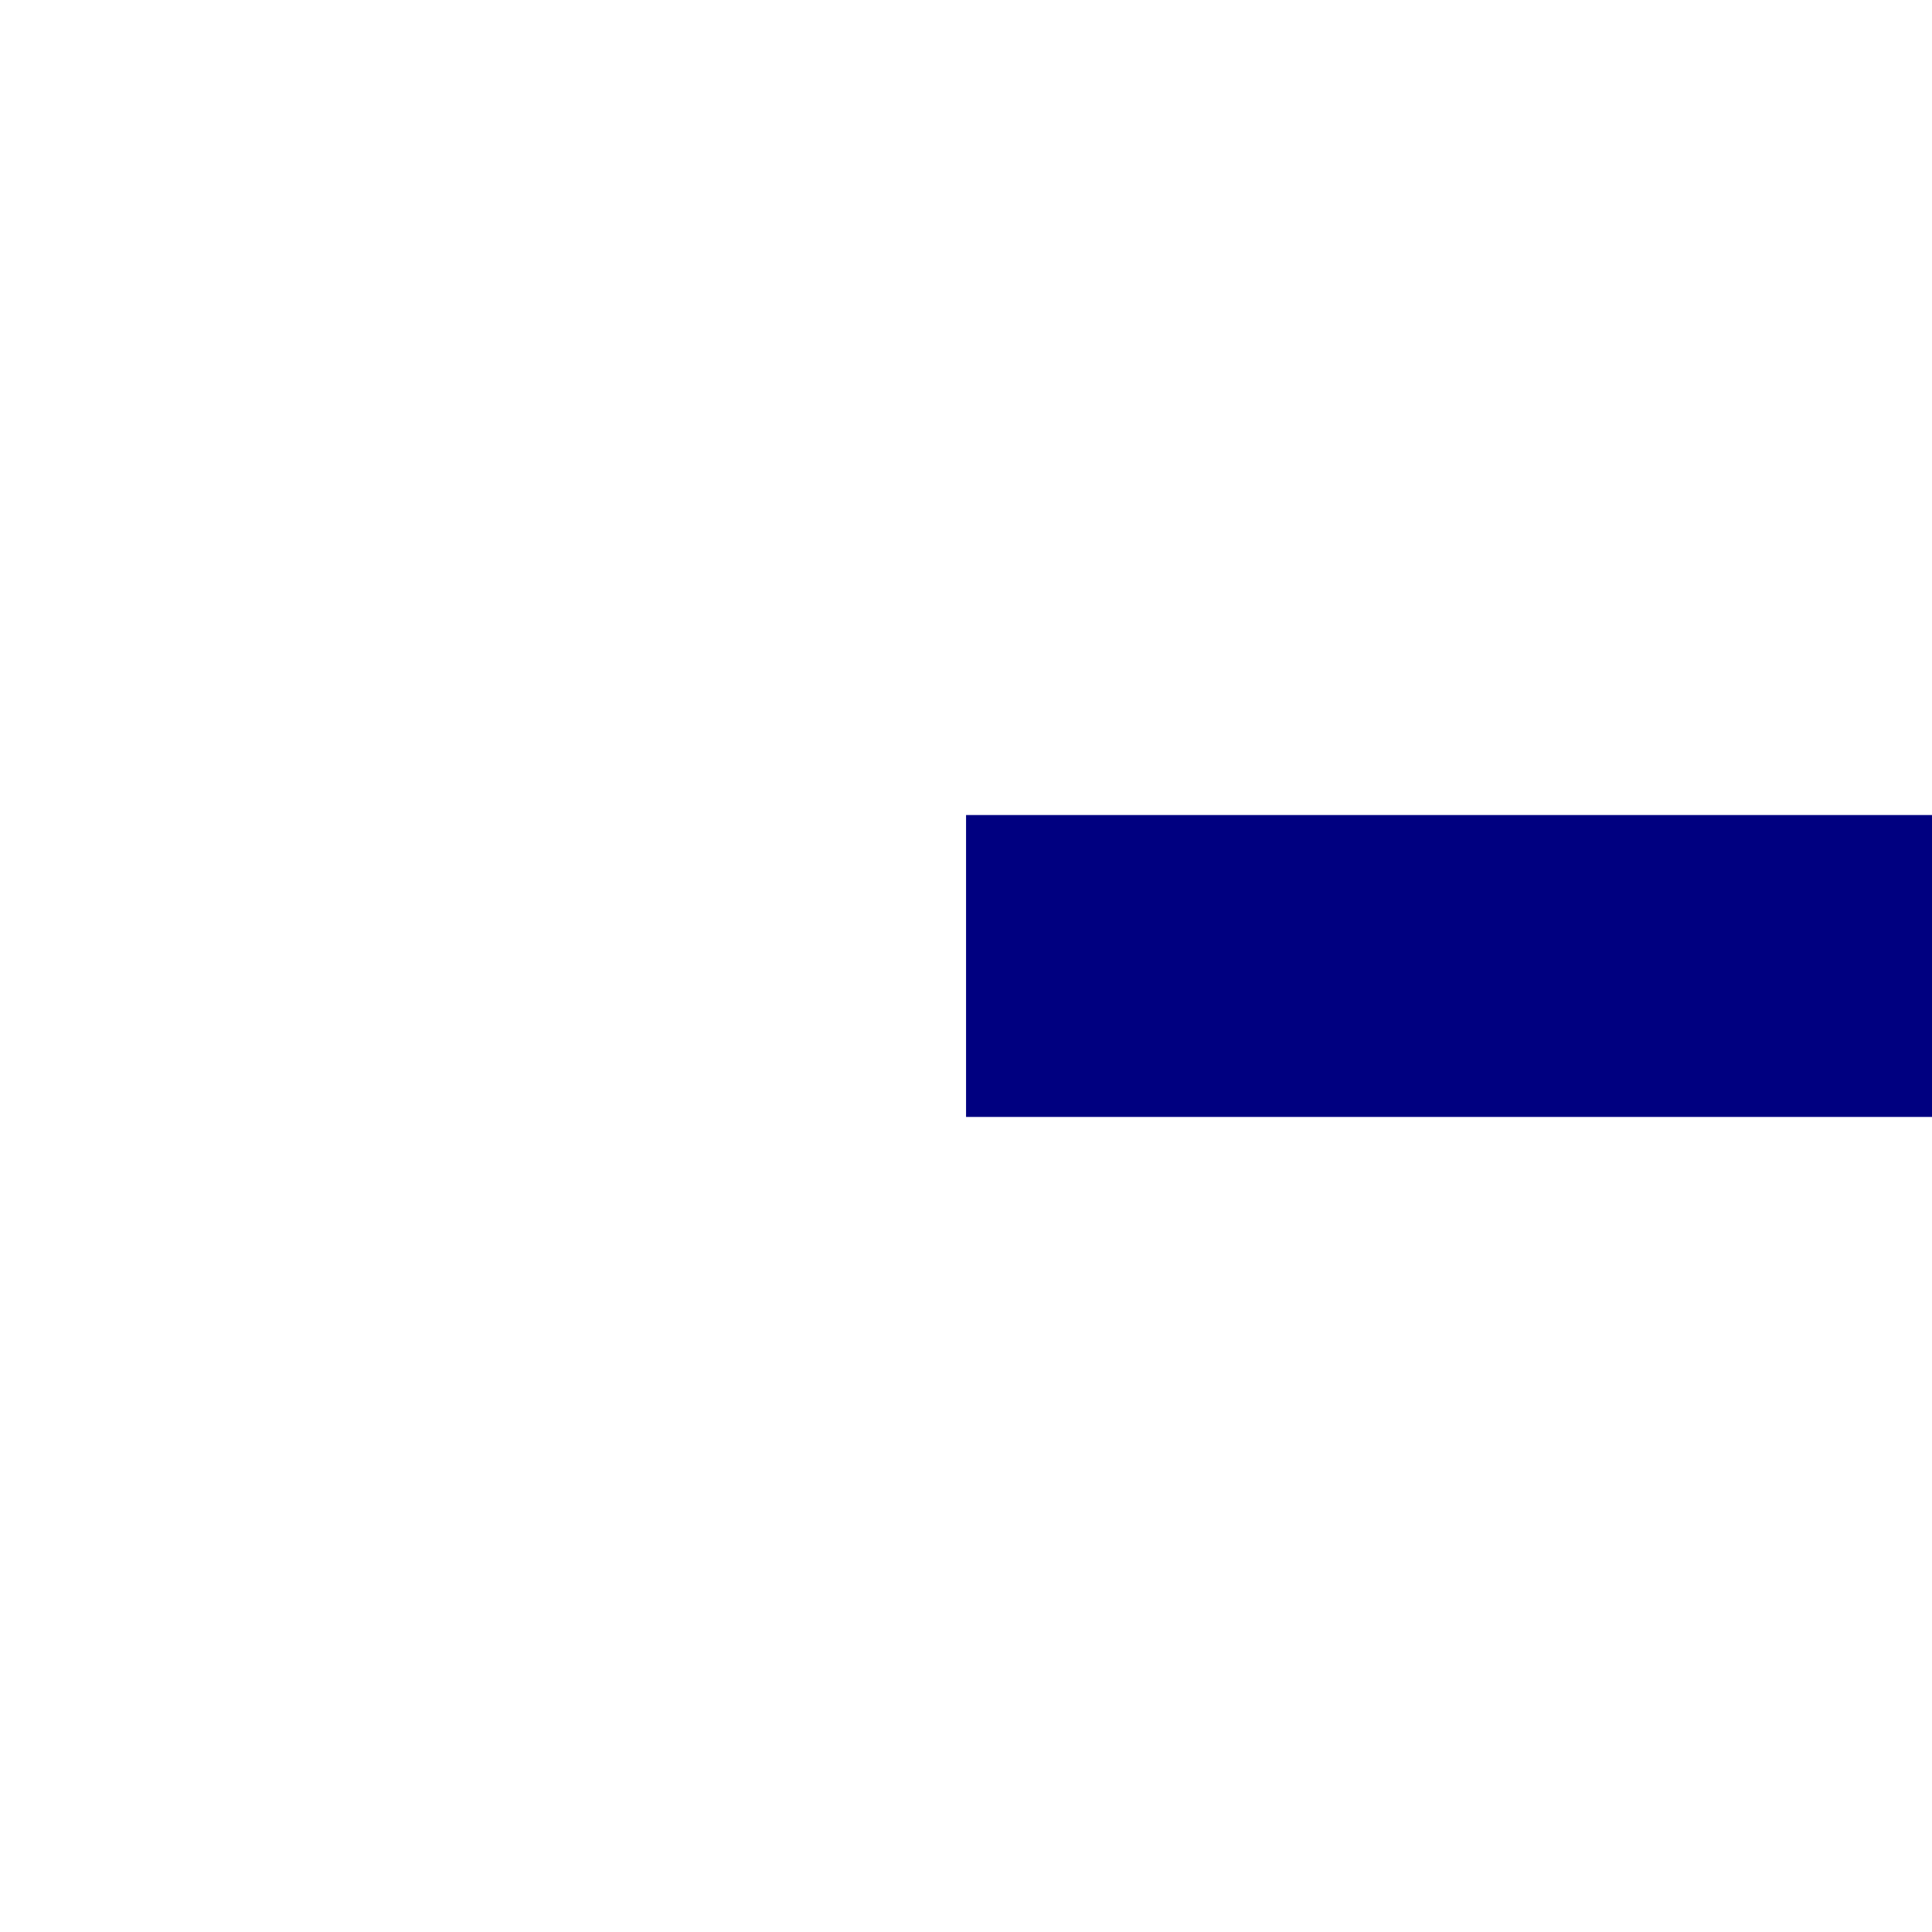
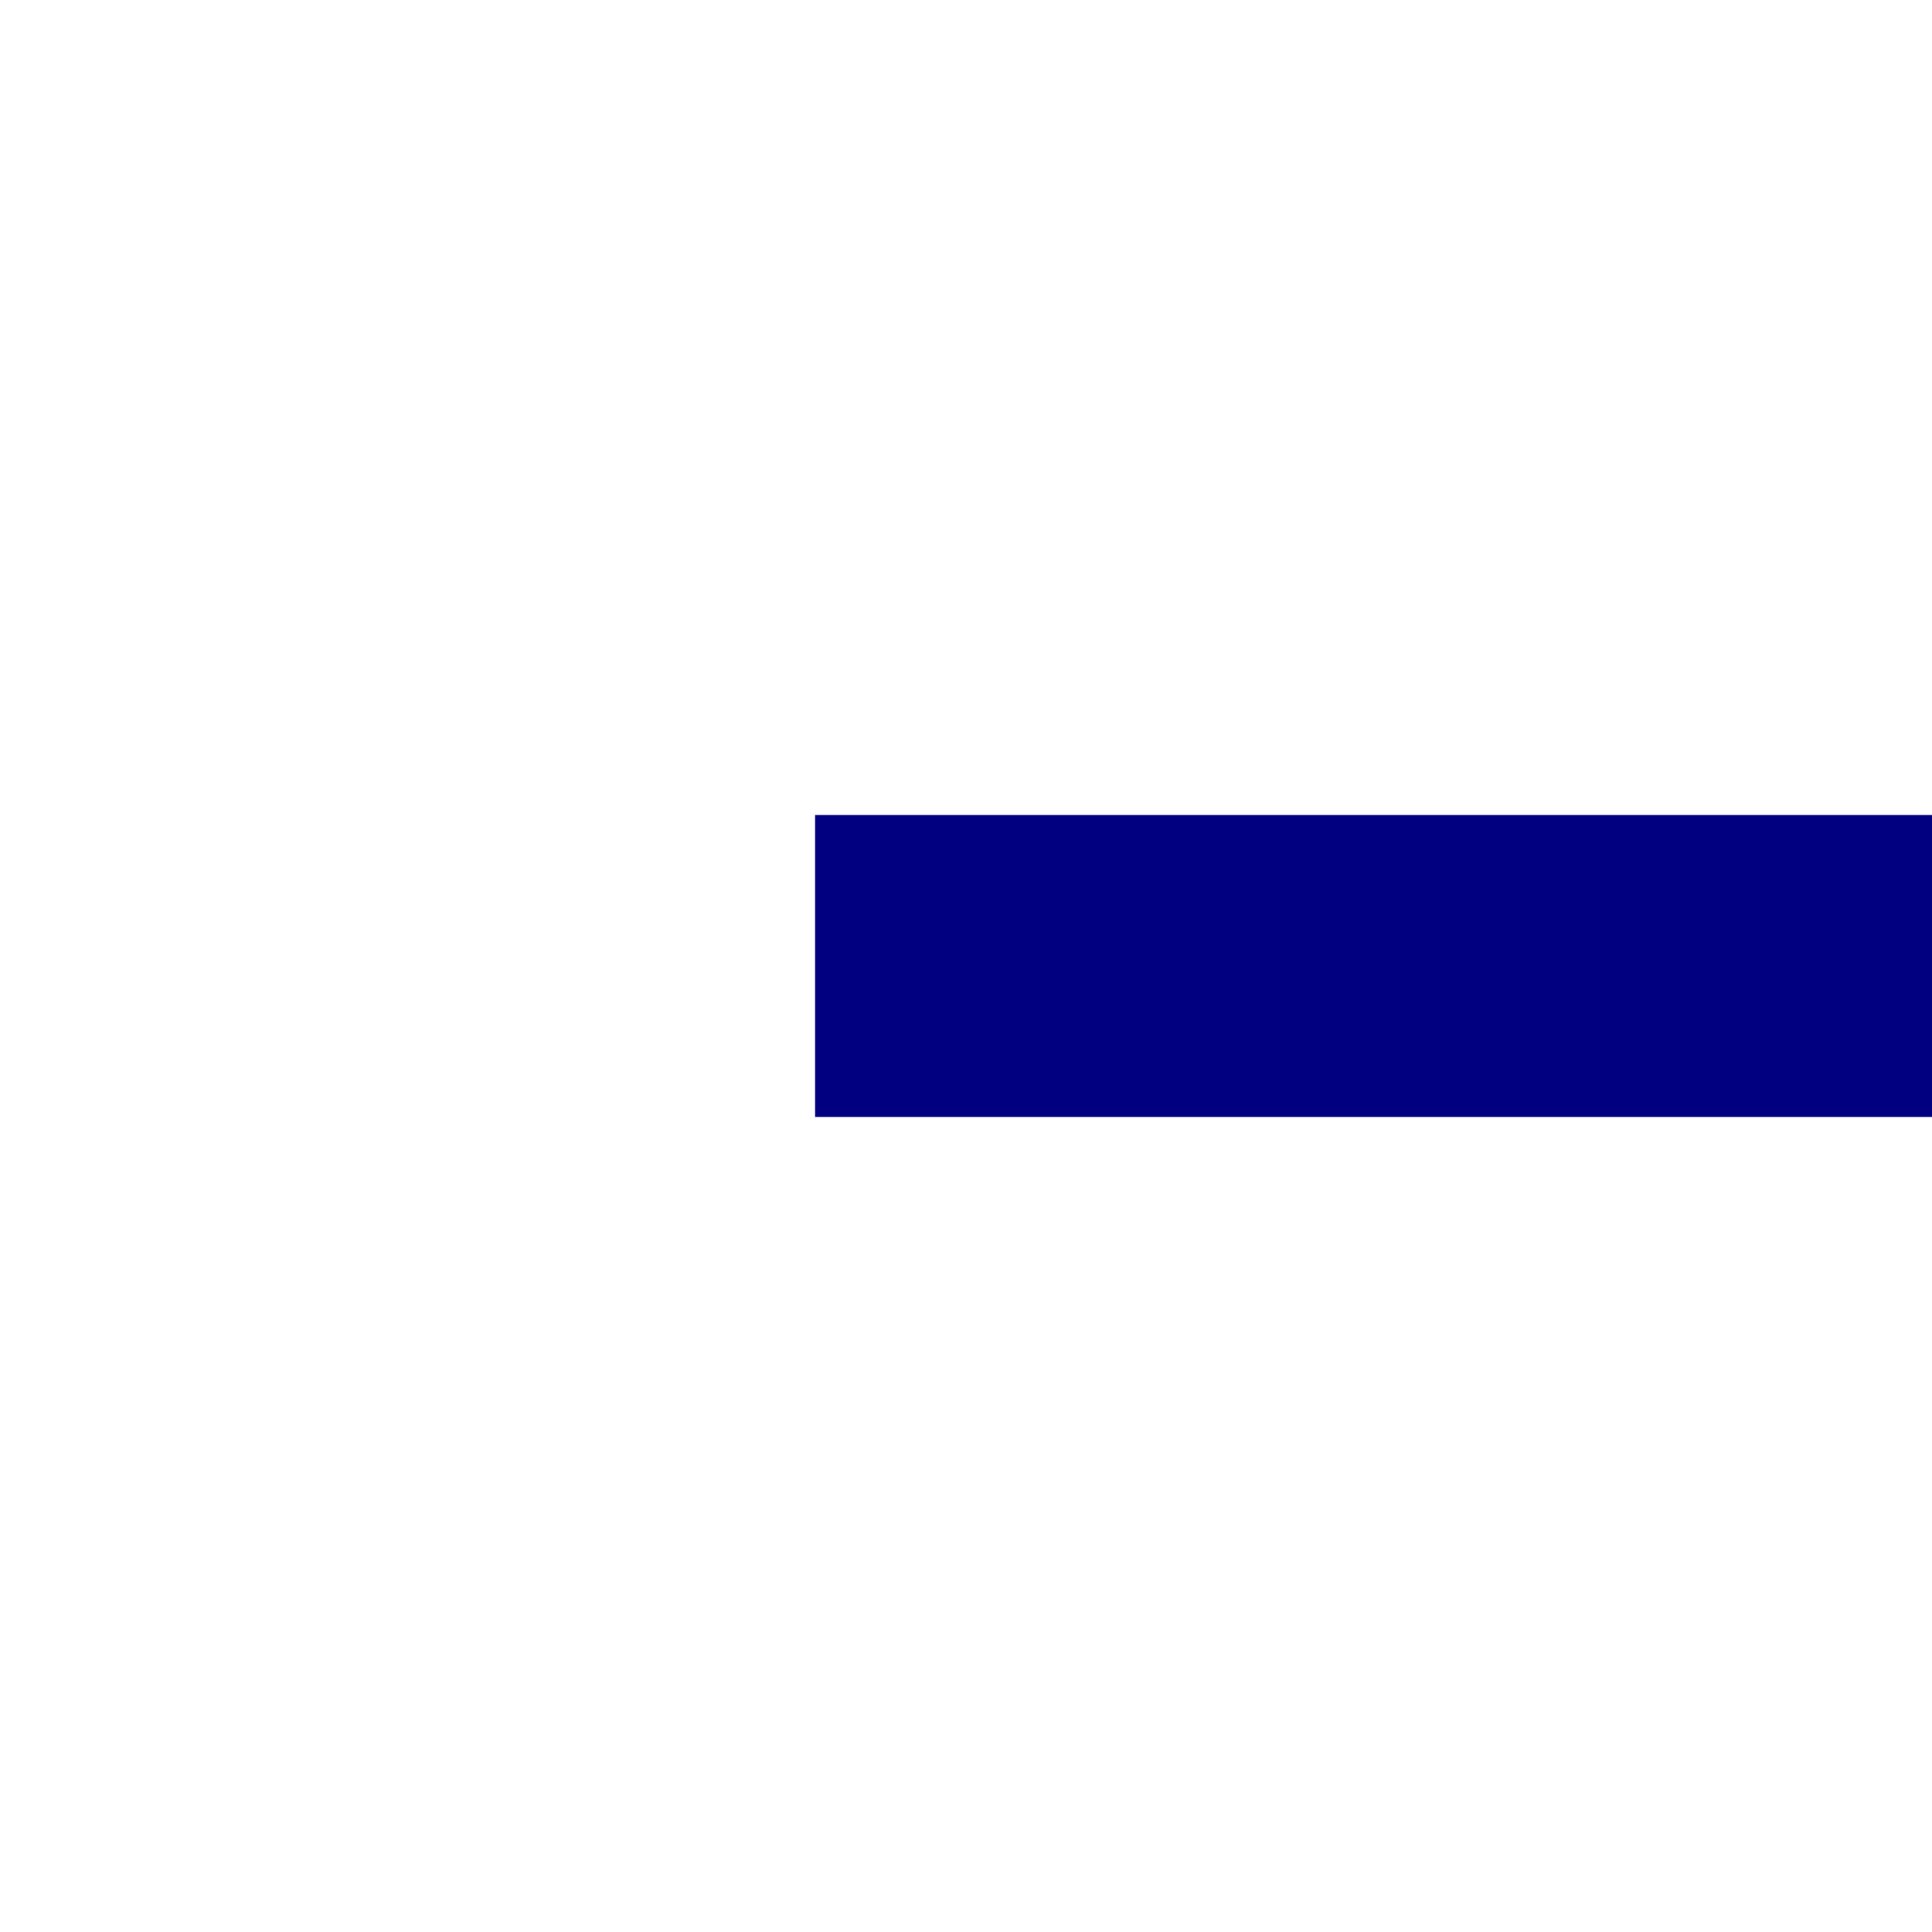
<svg xmlns="http://www.w3.org/2000/svg" width="64" height="64" viewBox="0 0 16.933 16.933" version="1.1" id="svg8">
  <defs id="defs2" />
  <g id="layer1" transform="translate(0,-280.0666)">
-     <rect style="opacity:1;fill:#000080;fill-opacity:1;fill-rule:nonzero;stroke:none;stroke-width:0.282;stroke-miterlimit:4;stroke-dasharray:none;stroke-opacity:1" id="rect815" width="8.467" height="2.646" x="8.467" y="287.21" />
+     <rect style="opacity:1;fill:#000080;fill-opacity:1;fill-rule:nonzero;stroke:none;stroke-width:0.304;stroke-miterlimit:4;stroke-dasharray:none;stroke-opacity:1" id="rect815" width="9.79" height="2.646" x="7.144" y="287.21" />
  </g>
</svg>
